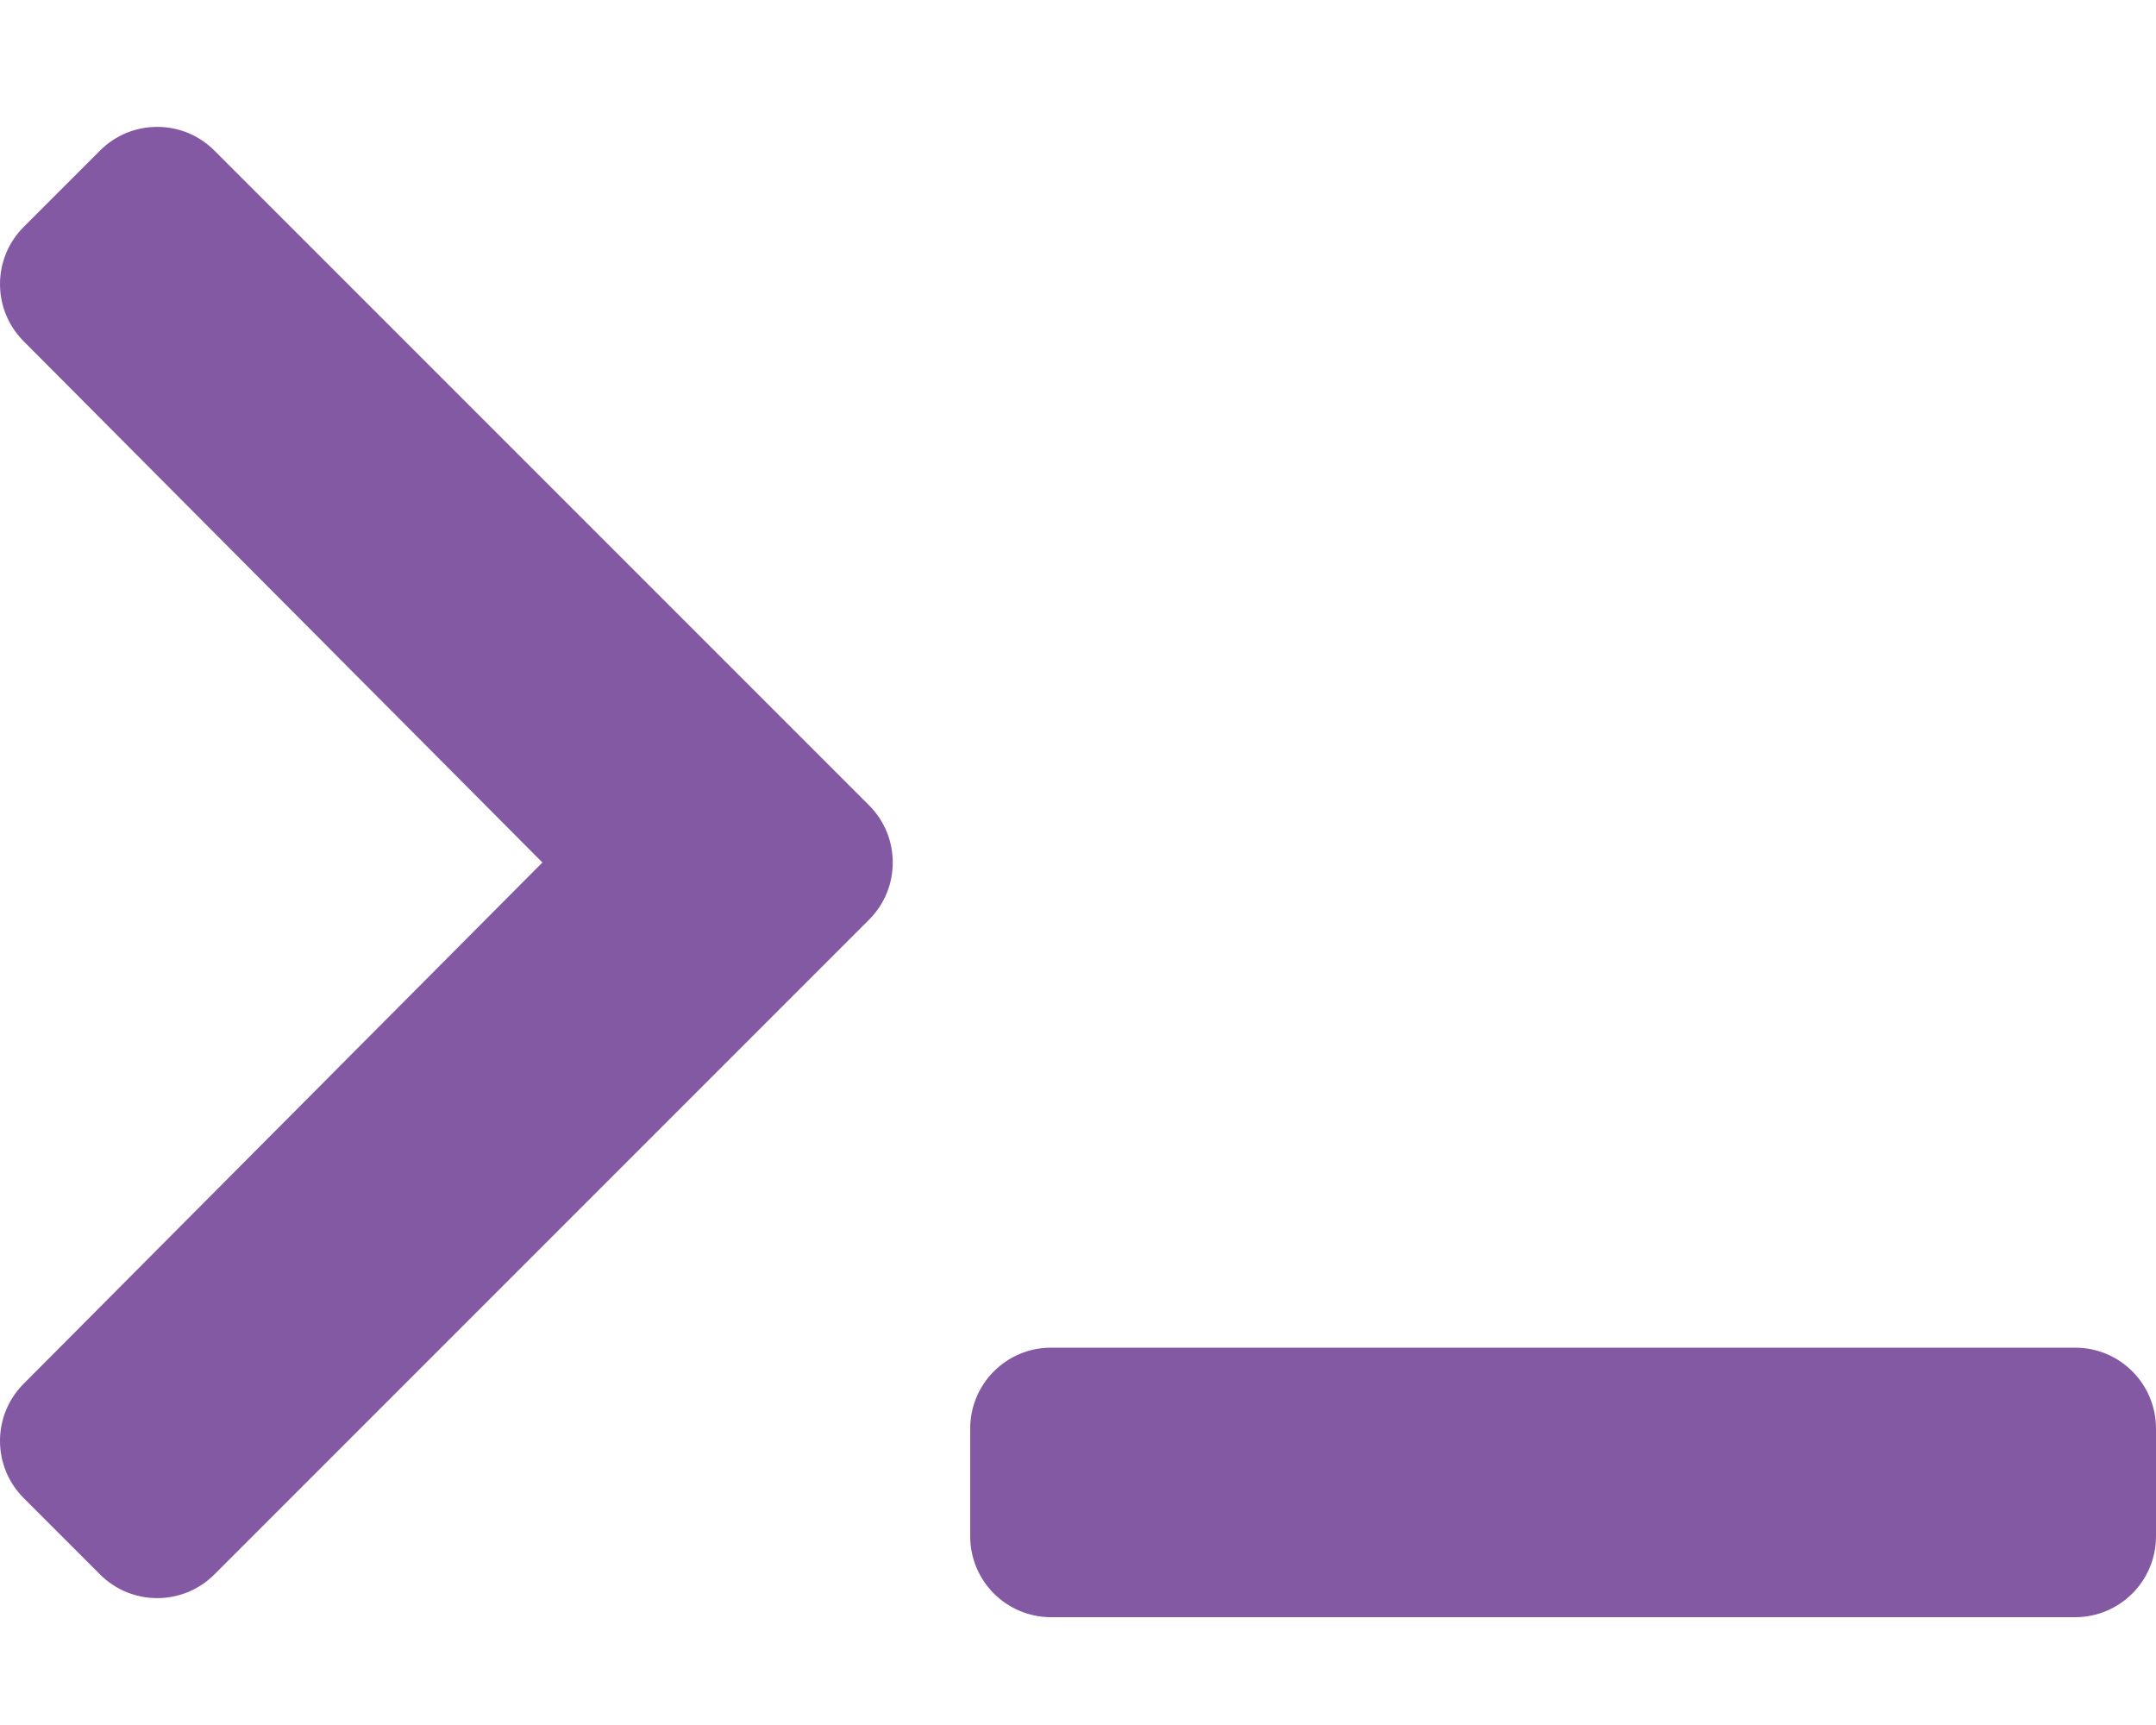
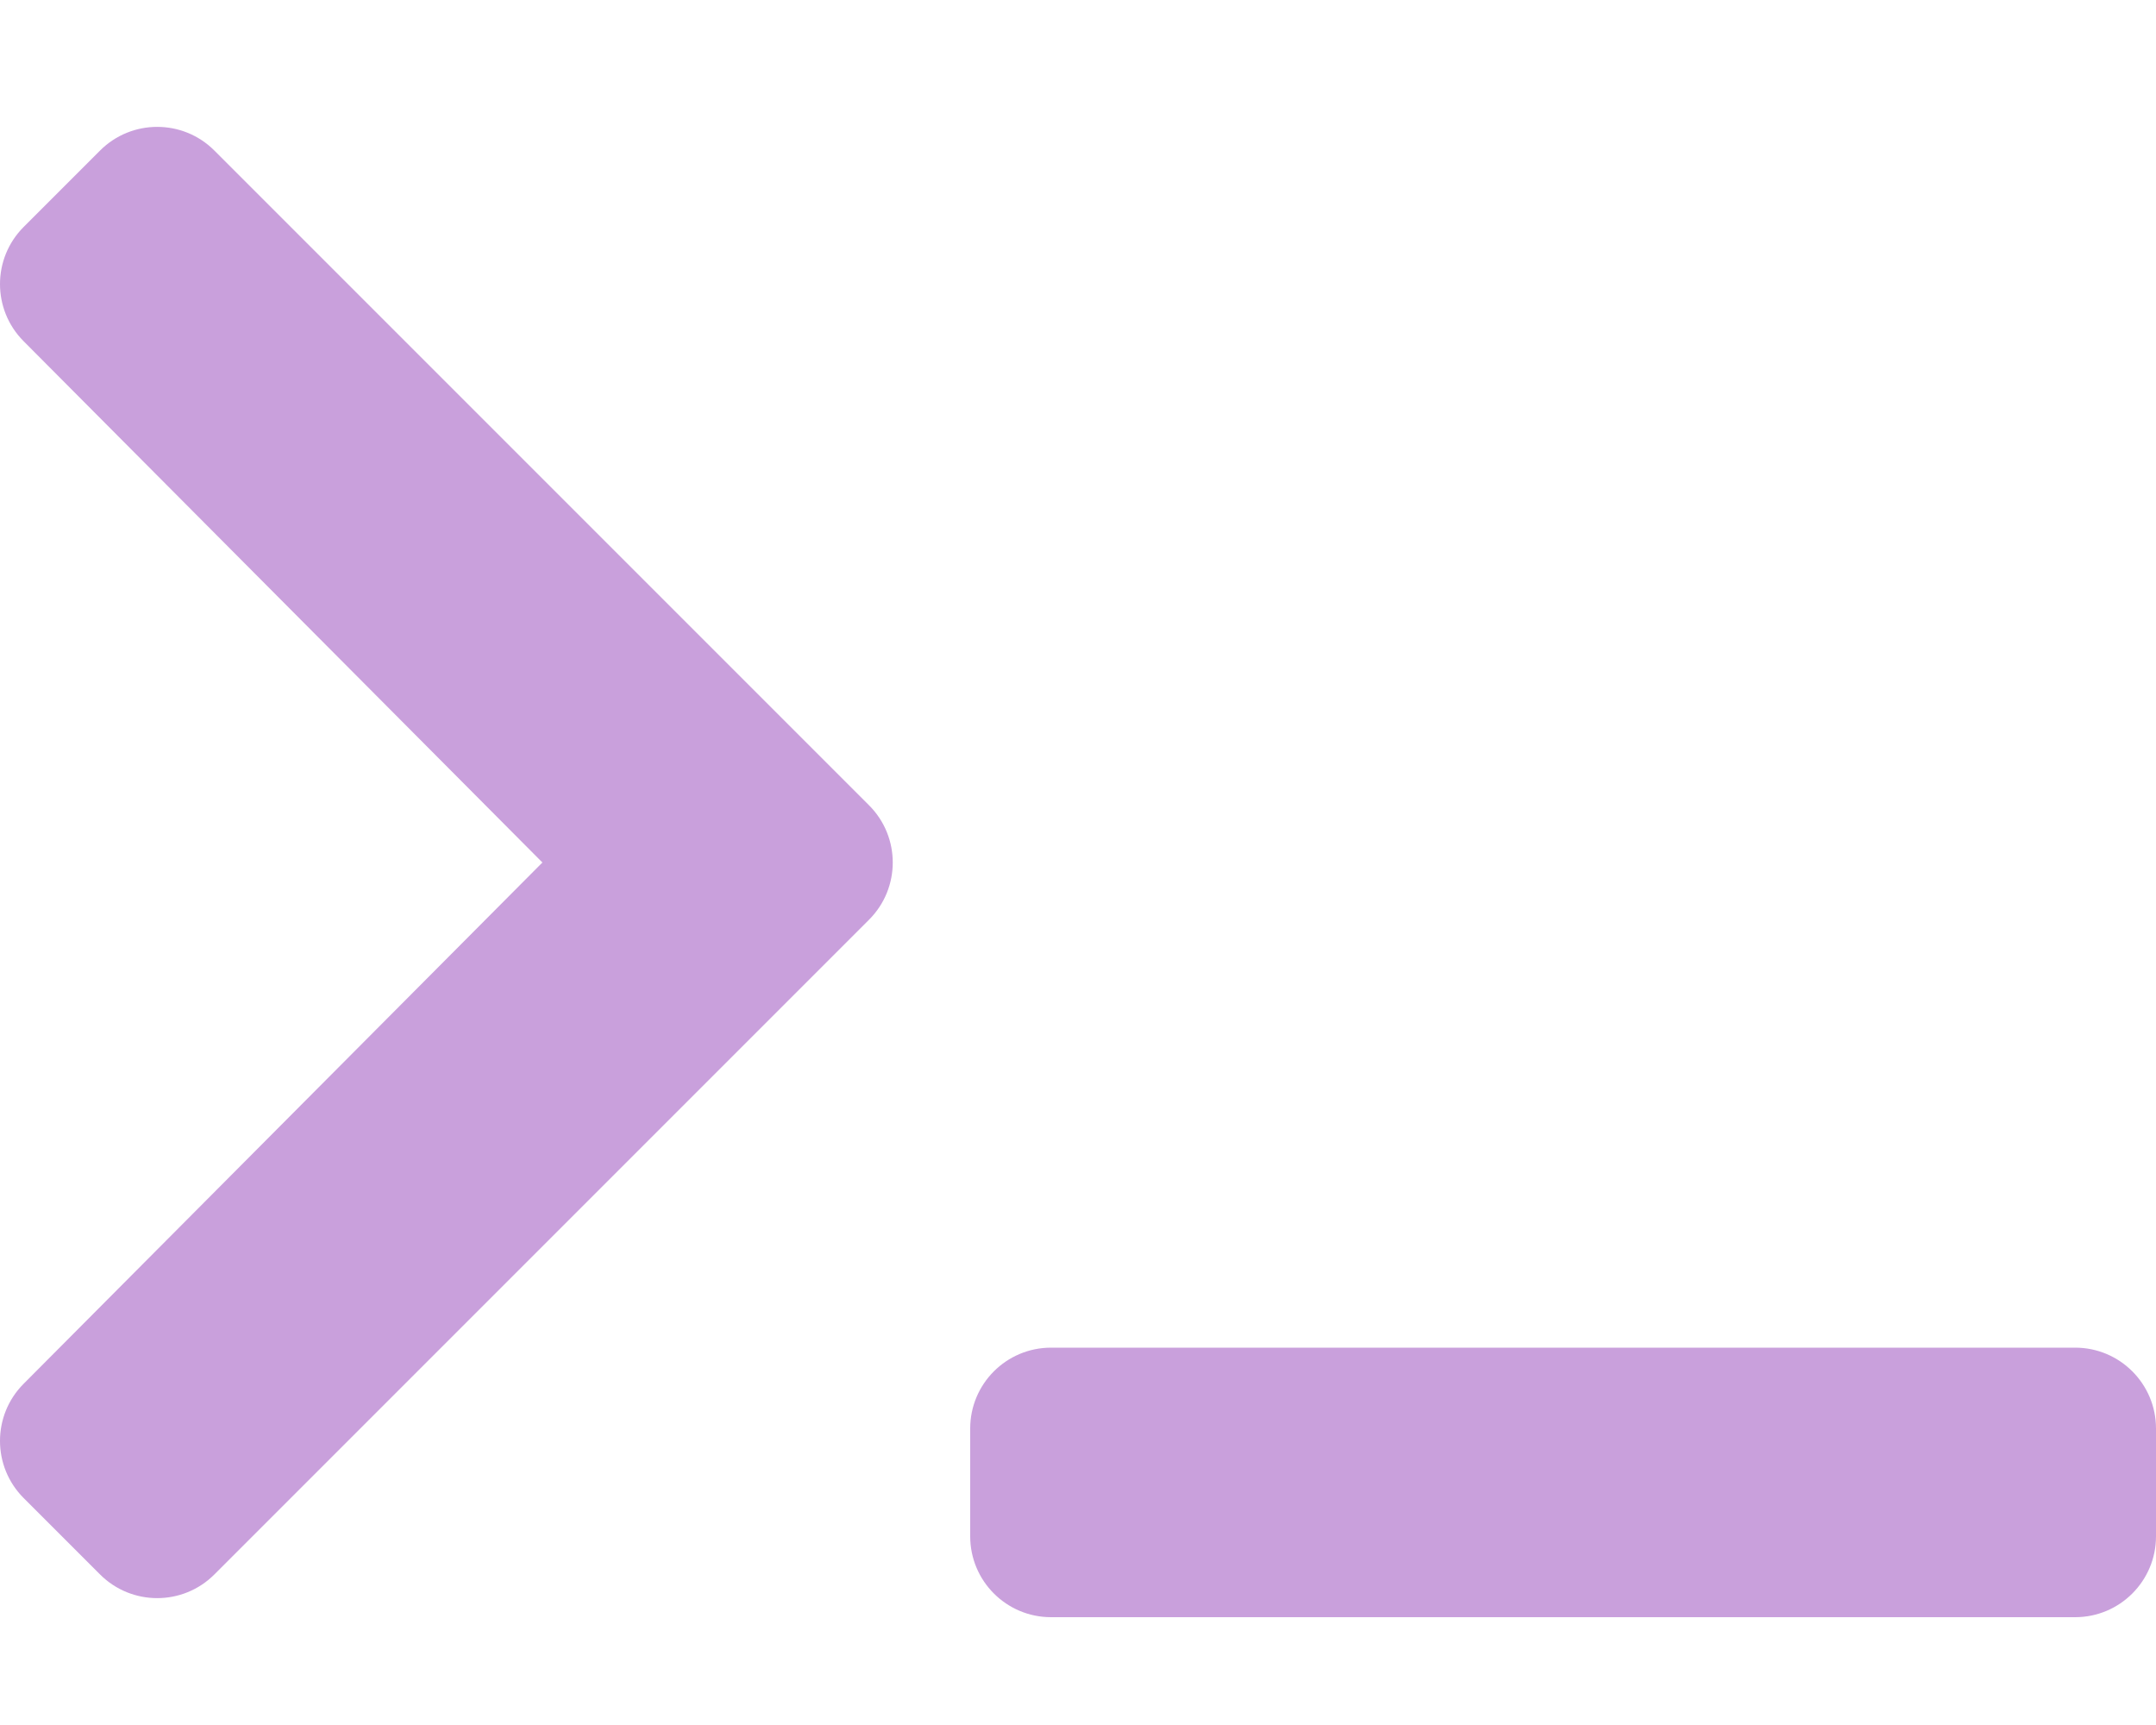
- <svg xmlns="http://www.w3.org/2000/svg" style="fill:#8359A3;" viewBox="0 0 640 512">
+ <svg xmlns="http://www.w3.org/2000/svg" style="fill:#C9A0DC;" viewBox="0 0 640 512">
  <path d="M257.981 272.971L63.638 467.314c-9.373 9.373-24.569 9.373-33.941 0L7.029 444.647c-9.357-9.357-9.375-24.522-.04-33.901L161.011 256 6.99 101.255c-9.335-9.379-9.317-24.544.04-33.901l22.667-22.667c9.373-9.373 24.569-9.373 33.941 0L257.981 239.03c9.373 9.372 9.373 24.568 0 33.941zM640 456v-32c0-13.255-10.745-24-24-24H312c-13.255 0-24 10.745-24 24v32c0 13.255 10.745 24 24 24h304c13.255 0 24-10.745 24-24z" />
</svg>
